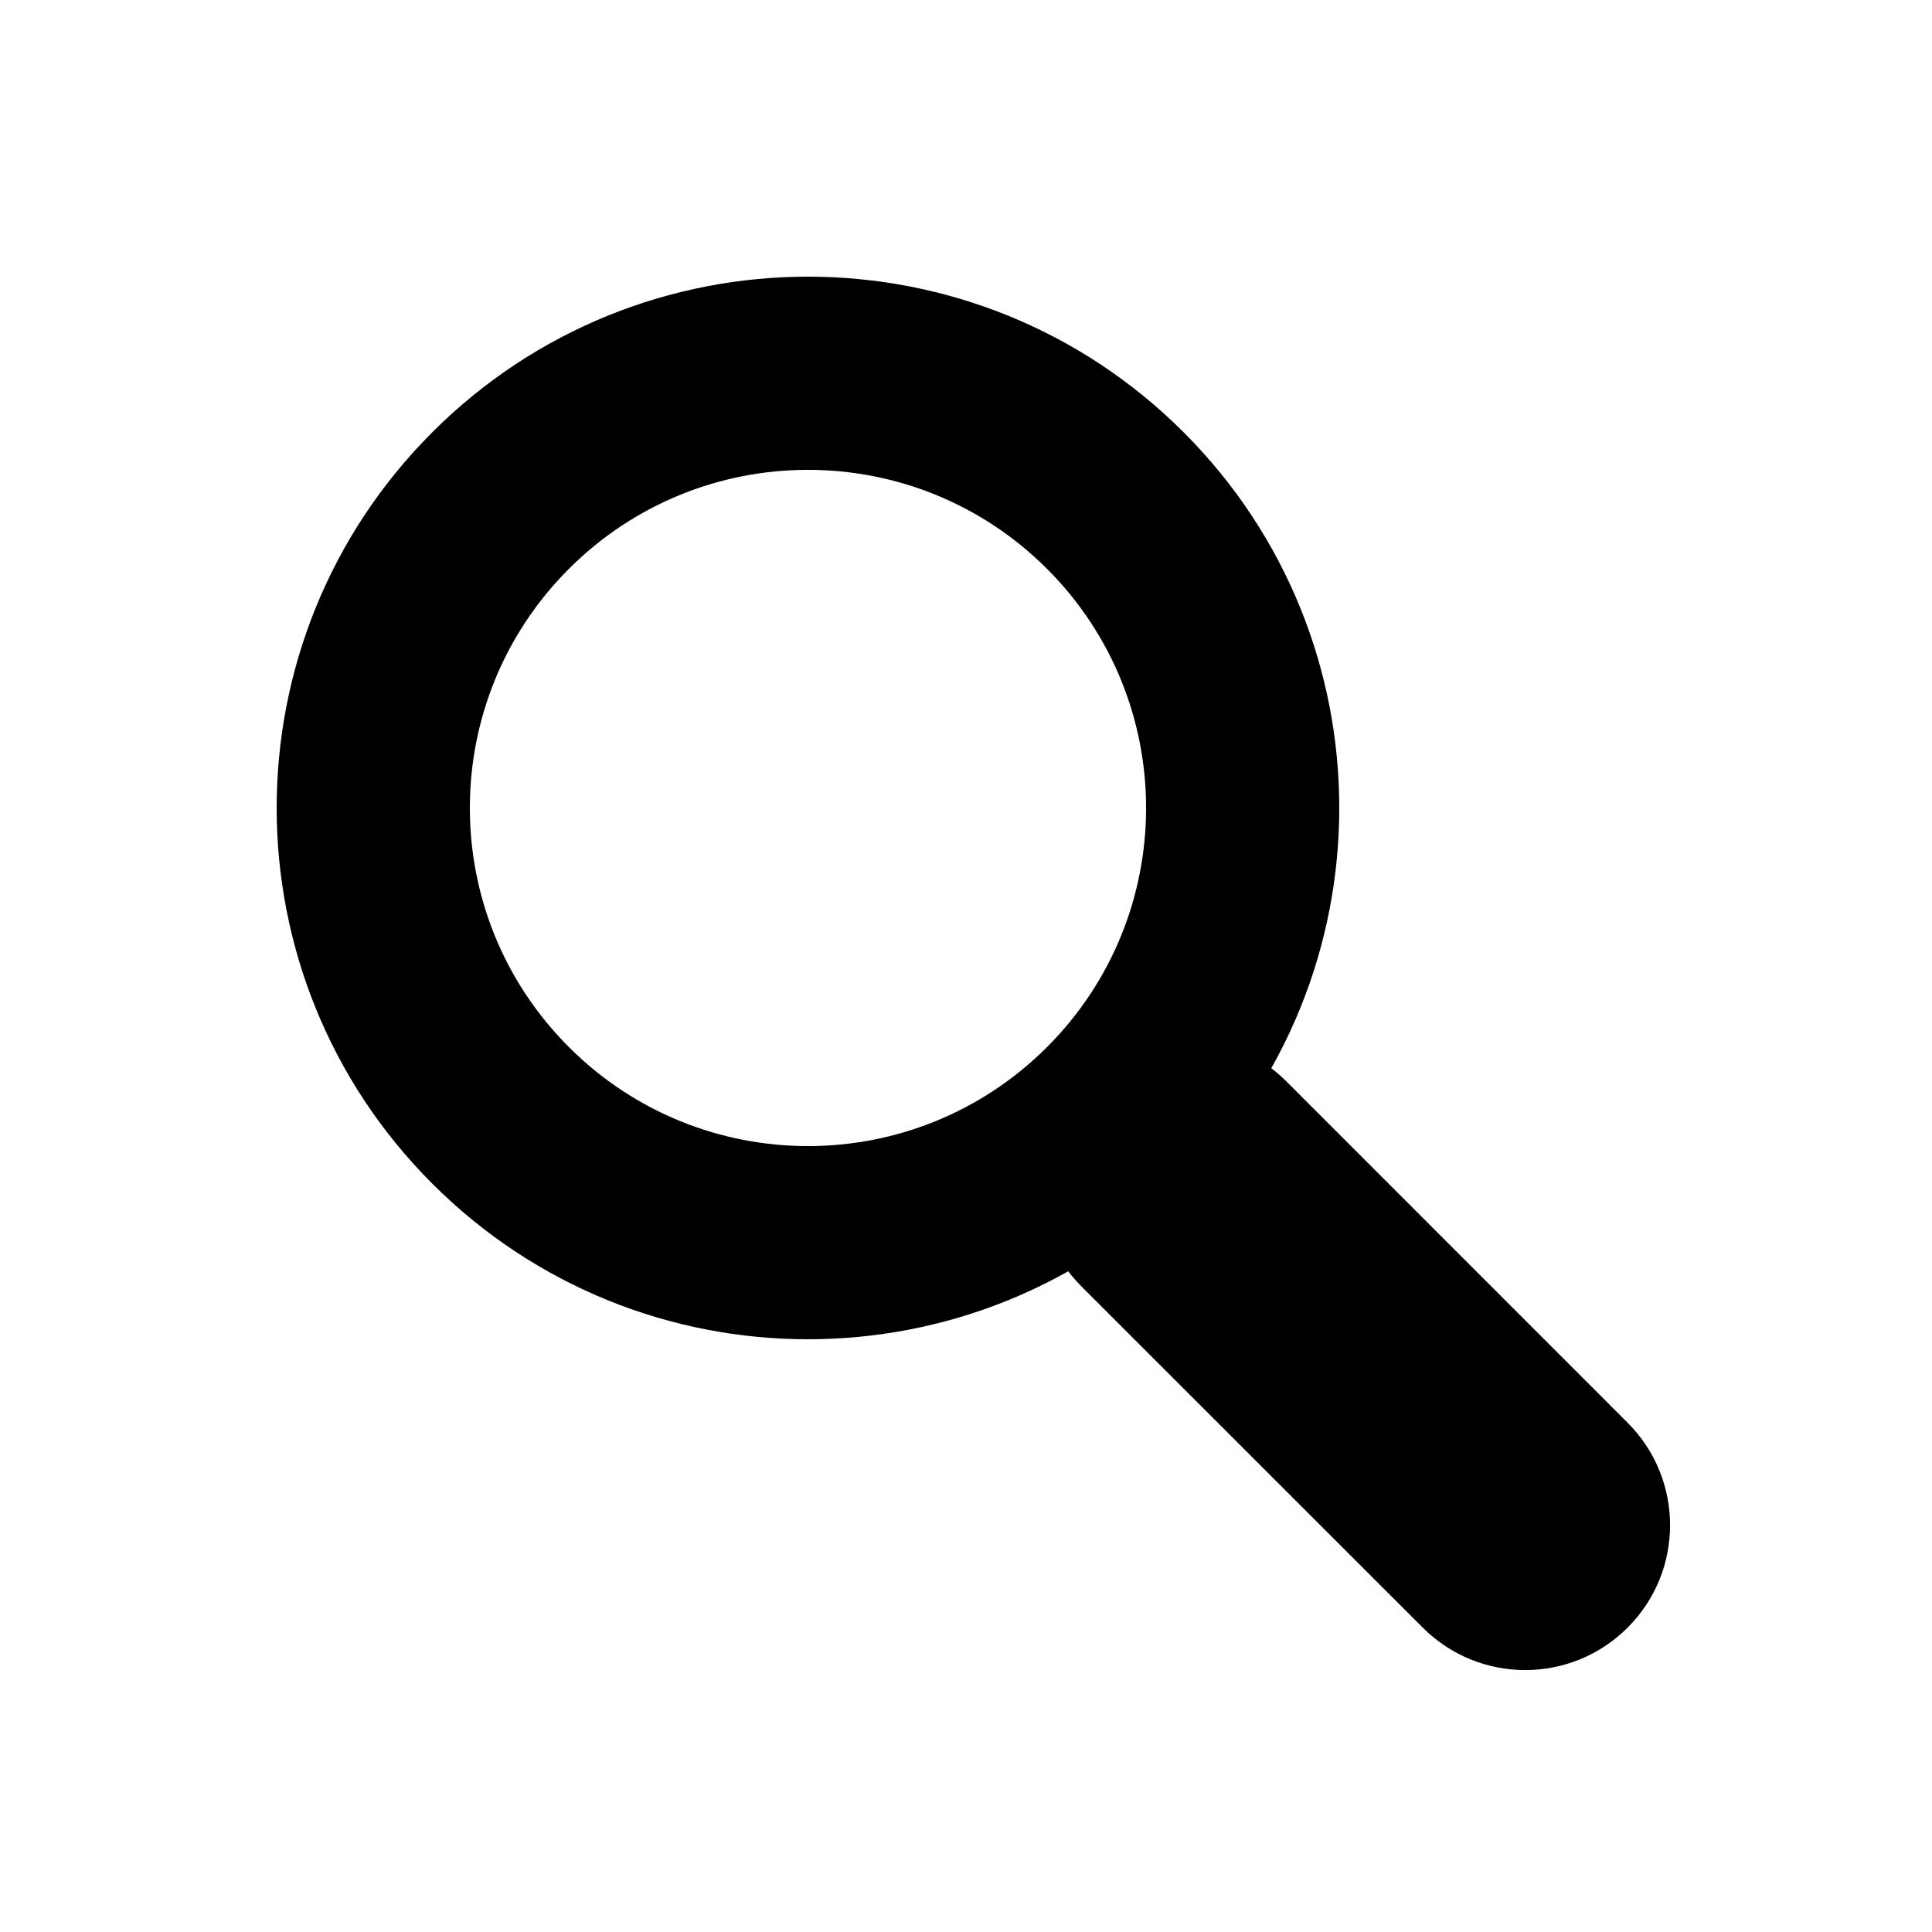
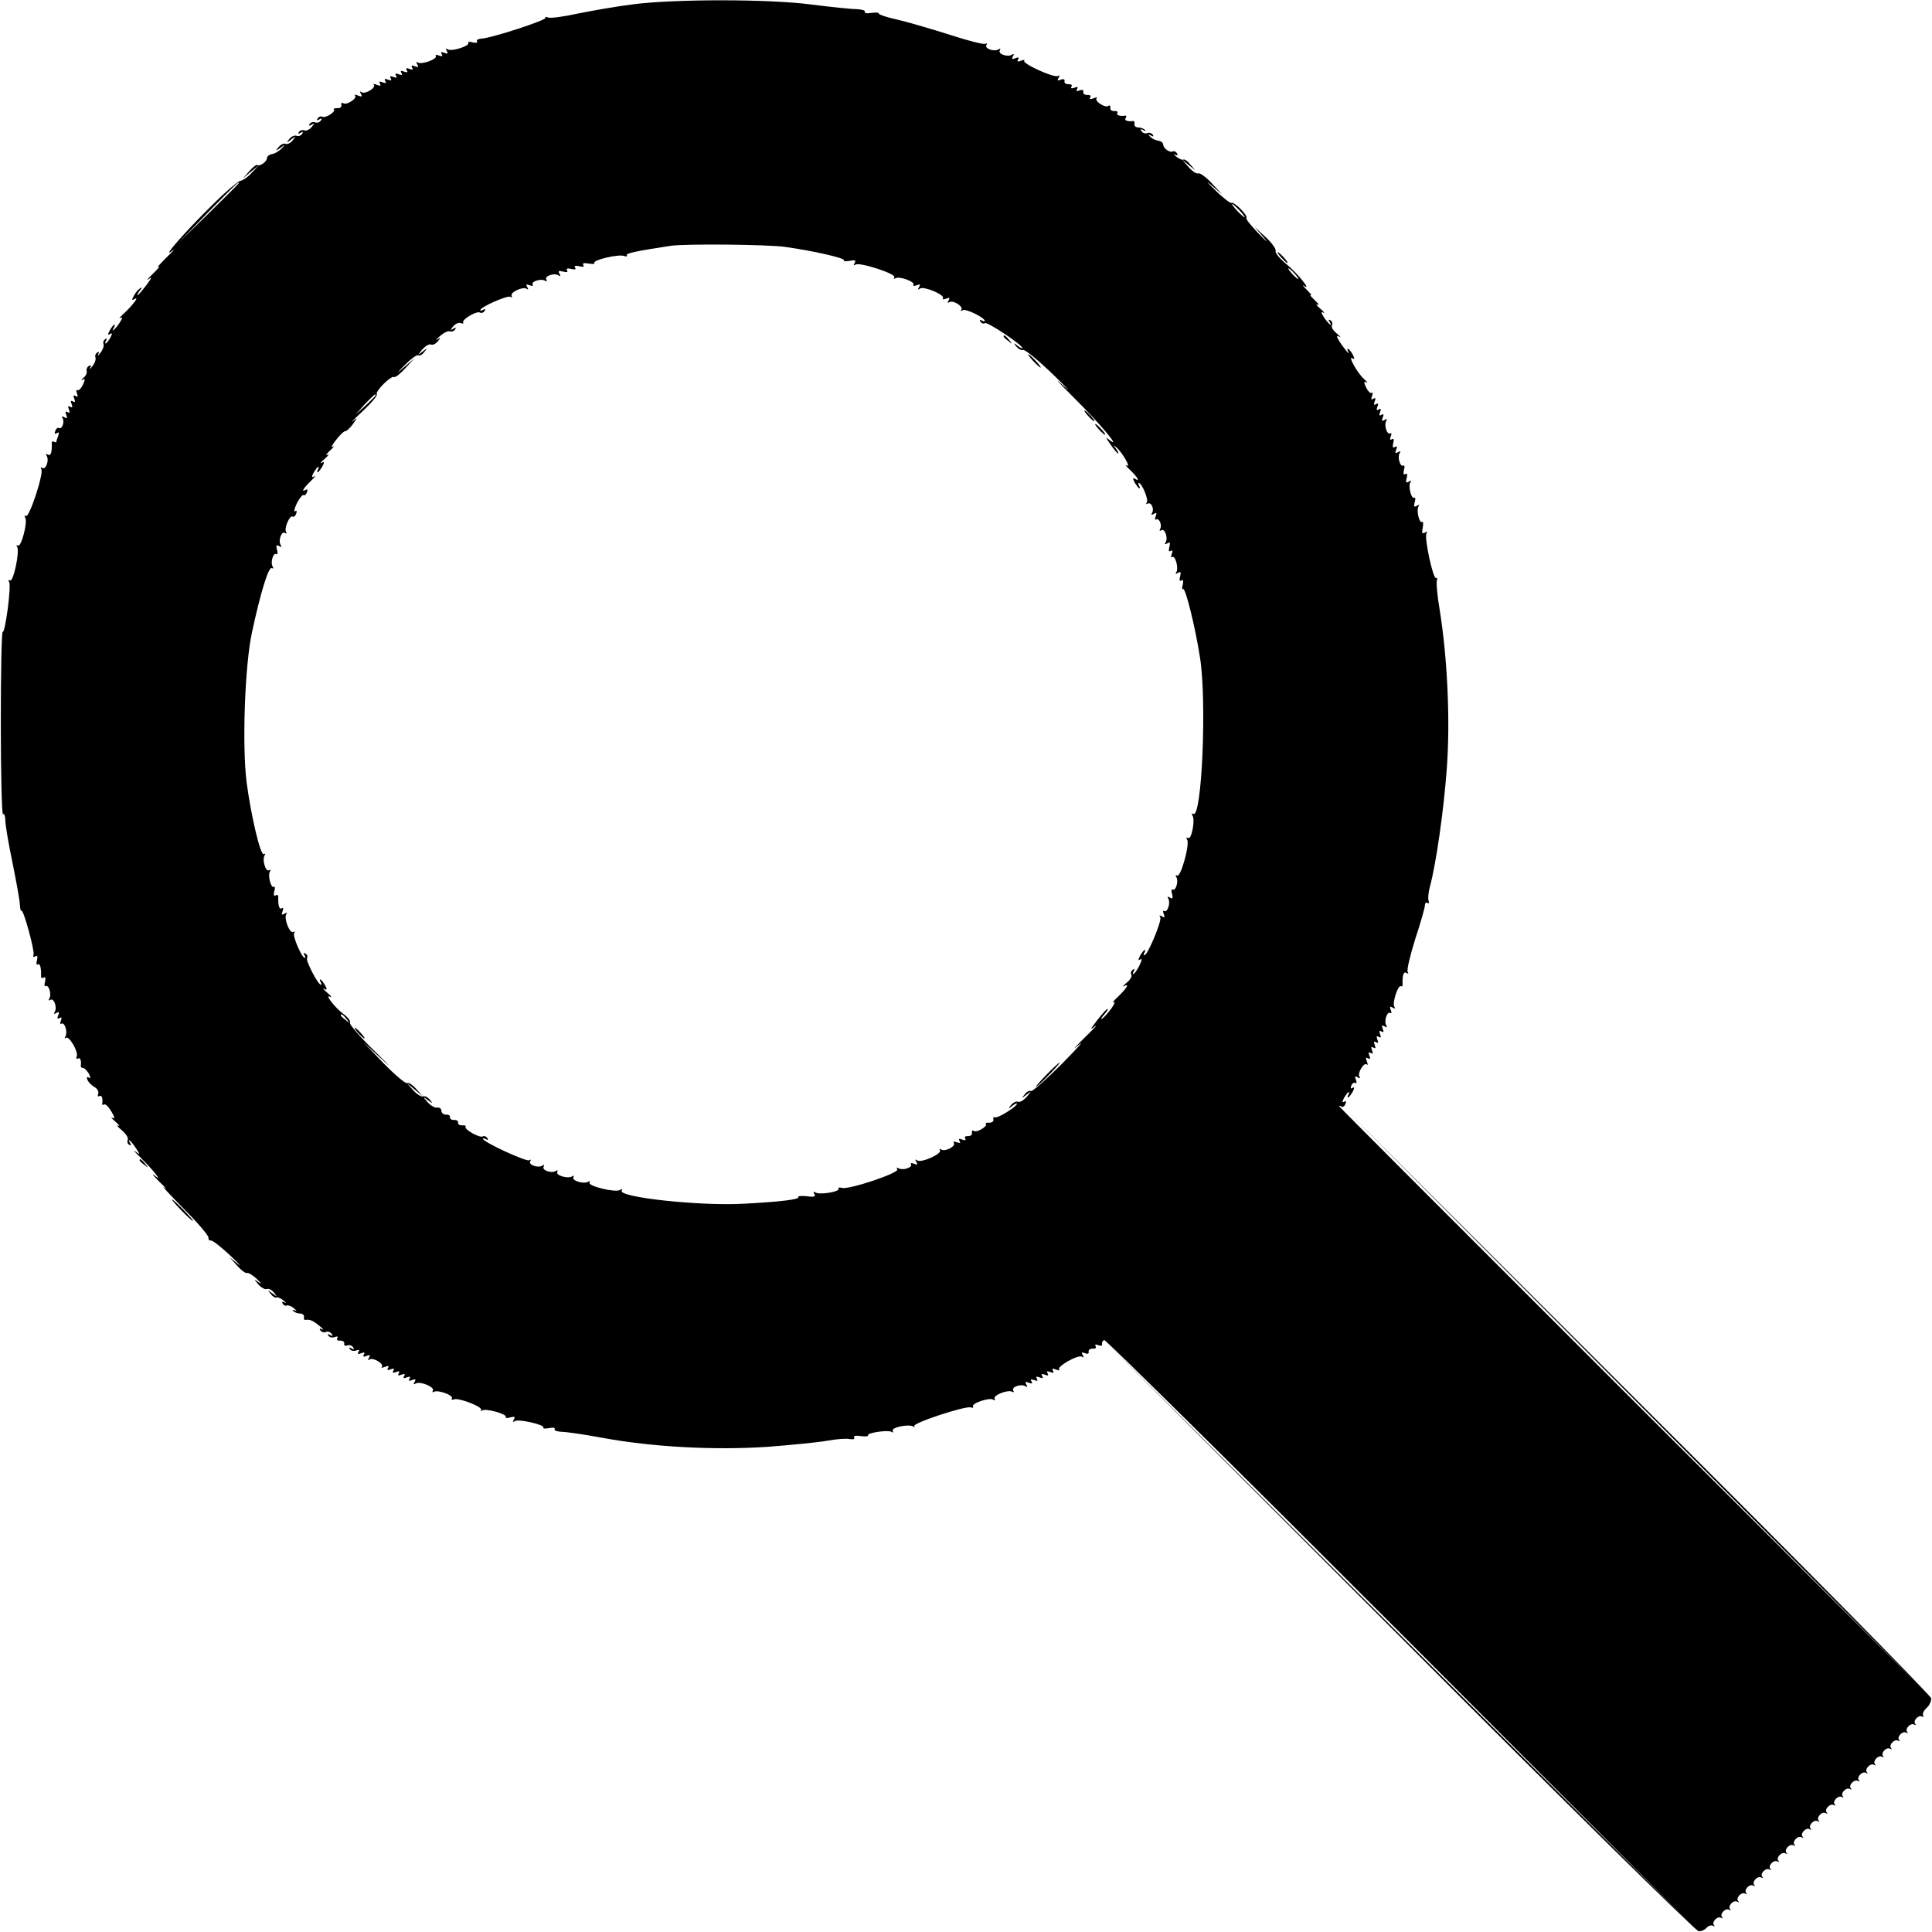
- <svg xmlns="http://www.w3.org/2000/svg" width="800px" height="800px" viewBox="0 0 20 20" fill="none">
-   <path fill-rule="evenodd" clip-rule="evenodd" d="M4.475 4.475C2.327 6.623 2.327 10.105 4.475 12.253C6.623 14.401 10.105 14.401 12.253 12.253C14.401 10.105 14.401 6.623 12.253 4.475C10.105 2.327 6.623 2.327 4.475 4.475ZM10.839 10.839C9.472 12.206 7.256 12.206 5.889 10.839C4.522 9.472 4.522 7.256 5.889 5.889C7.256 4.522 9.472 4.522 10.839 5.889C12.206 7.256 12.206 9.472 10.839 10.839Z" fill="#000000" />
-   <path d="M11.192 13.314C10.607 12.728 10.607 11.778 11.192 11.192C11.778 10.607 12.728 10.607 13.314 11.192L16.849 14.728C17.435 15.314 17.435 16.264 16.849 16.849C16.264 17.435 15.314 17.435 14.728 16.849L11.192 13.314Z" fill="#000000" />
+ <svg xmlns="http://www.w3.org/2000/svg" version="1.0" width="720pt" height="720pt" viewBox="0 0 720 720" preserveAspectRatio="xMidYMid meet">
+   <g transform="translate(0,720) scale(0.1,-0.1)" fill="#000000" stroke="none">
+     <path d="M2360 7184 c-58 -7 -149 -23 -204 -34 -54 -12 -105 -19 -114 -15 -9 3 -13 3 -9 -1 8 -8 -204 -77 -240 -78 -11 -1 -19 -5 -15 -10 3 -5 -5 -7 -16 -4 -12 4 -20 2 -17 -2 7 -11 -62 -33 -76 -24 -8 5 -9 3 -4 -6 6 -10 4 -12 -9 -7 -11 5 -15 3 -10 -5 5 -8 2 -9 -10 -5 -9 4 -15 3 -12 -2 7 -11 -53 -33 -67 -24 -6 4 -7 1 -2 -7 6 -10 4 -12 -9 -7 -11 5 -15 3 -10 -5 5 -8 2 -9 -10 -5 -11 5 -15 3 -10 -5 5 -8 2 -9 -10 -5 -11 5 -15 3 -10 -5 5 -8 2 -9 -10 -5 -11 5 -15 3 -10 -5 5 -8 2 -9 -10 -5 -11 5 -15 3 -10 -5 5 -8 2 -9 -10 -5 -11 5 -15 3 -10 -5 5 -8 2 -9 -10 -5 -11 5 -15 3 -10 -5 5 -8 1 -9 -12 -4 -10 4 -15 4 -11 0 10 -10 -31 -36 -45 -28 -7 5 -8 3 -3 -6 6 -10 4 -12 -11 -6 -10 4 -15 4 -11 0 10 -10 -31 -37 -43 -29 -6 4 -9 1 -8 -7 2 -7 -5 -12 -15 -11 -10 0 -16 -2 -13 -5 9 -8 -32 -34 -43 -27 -5 3 -13 0 -17 -6 -5 -8 -3 -9 6 -4 9 6 11 4 6 -4 -5 -7 -14 -10 -22 -7 -7 3 -16 0 -20 -6 -5 -7 -2 -8 7 -3 12 8 12 6 0 -9 -8 -9 -20 -15 -27 -12 -7 3 -16 0 -20 -6 -5 -7 -2 -8 6 -3 9 6 11 4 6 -4 -5 -7 -14 -10 -21 -7 -8 3 -19 -3 -27 -12 -12 -16 -11 -16 7 -2 19 14 19 14 6 -3 -8 -10 -20 -16 -27 -13 -7 3 -18 -3 -26 -12 -12 -16 -11 -16 7 -3 19 14 19 14 4 -3 -9 -9 -25 -19 -35 -20 -10 -2 -19 -8 -19 -15 0 -13 -26 -32 -36 -26 -3 3 -17 -8 -30 -23 l-24 -27 30 25 30 24 -26 -27 c-14 -16 -33 -29 -43 -31 -9 -1 -58 -43 -107 -92 -97 -95 -191 -203 -148 -169 14 11 5 0 -21 -25 -25 -25 -38 -40 -30 -35 9 6 0 -6 -20 -25 -20 -19 -27 -28 -16 -20 14 10 11 4 -8 -22 -16 -21 -31 -38 -33 -38 -3 0 1 8 8 17 9 11 10 14 2 9 -7 -4 -18 -16 -24 -28 -9 -16 -8 -19 3 -12 19 11 -8 -24 -41 -55 -14 -13 -20 -20 -12 -16 9 5 8 -1 -4 -19 -16 -24 -34 -39 -20 -16 3 6 4 10 1 10 -3 0 -10 -10 -17 -21 -8 -16 -8 -20 1 -14 9 6 9 2 1 -14 -7 -11 -14 -21 -17 -21 -3 0 -2 5 2 12 4 7 3 8 -4 4 -6 -4 -9 -12 -6 -19 2 -7 -3 -21 -12 -32 -8 -11 -12 -14 -8 -6 4 9 3 12 -4 7 -6 -4 -9 -12 -6 -19 2 -7 -3 -21 -12 -32 -8 -11 -12 -14 -8 -6 5 10 3 12 -5 7 -7 -4 -10 -13 -8 -19 2 -7 -3 -18 -12 -25 -9 -8 -10 -11 -3 -7 10 5 10 1 1 -19 -7 -14 -16 -23 -20 -20 -5 3 -6 -3 -2 -12 4 -12 3 -15 -5 -10 -8 5 -10 1 -5 -10 4 -12 3 -15 -5 -10 -8 5 -10 1 -5 -10 4 -12 3 -15 -5 -10 -8 5 -10 1 -5 -10 4 -12 3 -15 -5 -10 -8 5 -10 1 -5 -10 5 -13 3 -15 -7 -9 -8 5 -11 4 -7 -3 9 -13 -2 -44 -13 -37 -4 3 -11 -2 -14 -11 -4 -10 -2 -13 6 -8 8 5 9 2 5 -10 -4 -10 -7 -20 -7 -22 0 -3 -4 -3 -9 0 -5 3 -9 0 -8 -7 1 -34 -4 -48 -15 -41 -7 4 -8 3 -4 -5 10 -16 -3 -53 -16 -45 -7 4 -8 2 -4 -4 10 -16 -45 -182 -57 -175 -6 3 -7 1 -3 -6 10 -16 -15 -112 -27 -104 -6 3 -7 1 -3 -5 10 -17 -14 -133 -27 -125 -6 3 -7 1 -3 -6 9 -14 -15 -192 -24 -186 -4 2 -7 -151 -7 -340 0 -189 4 -342 8 -339 5 3 9 -8 9 -25 0 -16 12 -87 27 -158 14 -70 27 -140 27 -155 1 -14 3 -24 6 -22 7 7 50 -150 45 -164 -3 -8 0 -10 7 -6 7 5 9 0 6 -14 -4 -12 -2 -20 3 -16 8 5 13 -12 12 -43 -1 -7 4 -10 10 -6 6 4 8 -2 5 -15 -4 -12 -2 -20 2 -17 12 7 23 -32 14 -46 -4 -7 -3 -9 4 -5 13 8 26 -29 16 -45 -5 -8 -3 -9 6 -4 10 6 12 4 7 -9 -5 -11 -3 -15 5 -10 8 5 9 2 5 -10 -4 -9 -3 -14 2 -11 12 7 24 -31 15 -47 -4 -7 -4 -10 1 -6 11 11 48 -51 41 -69 -3 -8 -1 -11 4 -8 9 6 14 -8 11 -27 0 -5 3 -8 9 -8 5 0 14 -10 21 -21 7 -15 8 -19 0 -15 -7 5 -9 1 -5 -9 4 -8 15 -20 26 -26 11 -6 17 -17 14 -25 -3 -9 -1 -12 4 -9 9 6 14 -8 11 -28 -1 -5 2 -6 7 -3 5 3 17 -9 27 -26 13 -22 14 -29 4 -24 -8 4 -3 -2 11 -14 14 -12 18 -19 10 -15 -8 4 -2 -4 14 -17 16 -14 26 -30 22 -36 -3 -6 -1 -14 5 -18 8 -4 9 -3 5 4 -15 25 3 10 20 -16 17 -26 17 -27 -2 -13 -10 8 -3 -1 17 -20 19 -19 44 -45 55 -59 19 -25 19 -25 -1 -10 -12 8 -2 -3 20 -25 23 -22 30 -31 16 -20 -13 11 19 -24 72 -78 53 -53 96 -103 94 -110 -1 -6 3 -11 9 -10 6 1 38 -24 71 -55 33 -31 46 -46 29 -32 l-31 25 29 -32 c16 -18 33 -30 37 -27 4 2 21 -8 37 -23 15 -15 19 -21 8 -13 -21 15 -21 15 -3 -7 11 -12 24 -19 31 -17 7 3 19 -3 27 -13 13 -17 13 -17 -6 -3 -19 14 -19 14 -6 -2 7 -10 17 -16 21 -13 4 2 16 -3 26 -11 10 -9 13 -12 5 -8 -9 5 -12 3 -7 -5 4 -6 11 -9 15 -6 5 2 17 -3 27 -11 10 -9 12 -12 4 -8 -9 4 -12 3 -7 -2 5 -5 16 -9 25 -9 9 0 16 -6 15 -12 -2 -7 0 -12 5 -12 16 3 28 -2 52 -22 14 -11 19 -17 11 -13 -9 4 -12 3 -7 -4 4 -6 13 -9 20 -6 8 3 17 0 22 -7 5 -8 3 -10 -6 -4 -8 5 -11 4 -6 -3 4 -6 14 -8 23 -5 10 4 14 2 10 -4 -4 -6 1 -10 11 -9 9 0 16 -4 15 -11 -2 -7 3 -10 11 -7 8 3 17 0 22 -7 5 -8 3 -10 -6 -4 -8 5 -11 4 -6 -3 4 -6 14 -8 23 -5 11 4 14 3 9 -5 -5 -8 -1 -10 10 -5 12 4 15 3 10 -5 -5 -8 -1 -10 10 -5 13 5 15 3 9 -7 -5 -9 -4 -11 3 -6 14 8 55 -18 45 -28 -4 -4 1 -4 11 0 13 5 17 4 12 -4 -5 -8 -1 -10 10 -5 12 4 15 3 10 -5 -5 -8 -1 -10 10 -5 12 4 15 3 10 -5 -5 -8 -1 -10 10 -5 12 4 15 3 10 -5 -5 -8 -1 -10 10 -5 12 4 15 3 10 -5 -5 -8 -1 -10 10 -5 13 5 15 3 9 -7 -5 -9 -4 -11 4 -6 16 10 73 -13 64 -27 -3 -5 -1 -7 4 -4 14 9 74 -13 67 -24 -3 -5 1 -7 8 -4 18 7 110 -29 101 -40 -5 -4 -2 -5 4 -1 15 8 94 -14 88 -25 -3 -4 5 -5 17 -1 16 4 19 2 13 -8 -5 -9 -4 -11 4 -6 14 9 112 -14 106 -24 -3 -4 7 -5 22 -2 14 3 23 1 20 -4 -3 -5 9 -9 26 -10 18 0 85 -10 150 -22 189 -35 420 -47 616 -34 91 7 193 17 225 23 33 6 70 9 82 6 14 -2 21 0 17 6 -3 6 6 8 25 5 17 -2 29 -1 27 3 -6 9 74 21 87 13 6 -4 8 -3 5 3 -8 13 58 27 76 17 6 -4 8 -3 4 1 -9 11 192 77 211 70 7 -3 11 -1 8 3 -7 12 61 35 75 26 7 -4 9 -3 6 3 -8 13 50 36 66 26 5 -3 7 -1 3 5 -8 13 29 26 45 16 8 -5 9 -3 4 6 -6 10 -4 12 9 7 11 -5 15 -3 10 5 -5 8 -2 9 10 5 11 -5 15 -3 10 5 -5 8 -2 9 10 5 11 -5 15 -3 10 5 -5 8 -2 9 10 5 11 -5 15 -3 10 5 -5 8 -2 9 10 5 11 -5 15 -3 10 5 -5 8 -1 9 12 4 10 -4 15 -4 11 0 -10 11 71 57 85 48 7 -5 8 -3 3 6 -6 10 -4 12 8 7 10 -4 16 -2 14 6 -1 7 6 11 15 11 10 -1 15 3 11 9 -4 6 0 8 10 4 10 -4 16 -2 14 5 -1 6 3 12 8 14 6 2 505 -492 1110 -1098 l1100 -1103 -1105 1100 -1105 1100 1098 -1100 c622 -624 1106 -1101 1117 -1102 10 -1 24 5 30 13 7 7 17 11 24 7 6 -3 8 -3 4 2 -11 11 12 36 26 28 6 -3 8 -3 4 2 -11 11 12 36 26 28 6 -3 8 -3 4 2 -11 11 12 36 26 28 6 -3 8 -3 4 2 -11 11 12 36 26 28 6 -3 8 -3 4 2 -11 11 12 36 26 28 6 -3 8 -3 4 2 -11 11 12 36 26 28 6 -3 8 -3 4 2 -11 11 12 36 26 28 6 -3 8 -3 4 2 -11 11 12 36 26 28 6 -3 8 -3 4 2 -11 11 12 36 26 28 6 -3 8 -3 4 2 -11 11 12 36 26 28 6 -3 8 -3 4 2 -11 11 12 36 26 28 6 -3 8 -3 4 2 -11 11 12 36 26 28 6 -3 8 -3 4 2 -11 11 12 36 26 28 6 -3 8 -3 4 2 -11 11 12 36 26 28 6 -3 8 -3 4 2 -11 11 12 36 26 28 6 -3 8 -3 4 2 -11 11 12 36 26 28 6 -3 8 -3 4 2 -11 11 12 36 26 28 6 -3 8 -3 4 2 -11 11 12 36 26 28 6 -3 8 -3 4 2 -11 11 12 36 26 28 6 -3 8 -3 4 2 -11 11 12 36 26 28 6 -3 8 -3 4 2 -11 11 12 36 26 28 6 -3 8 -3 4 2 -11 11 12 36 26 28 6 -3 8 -3 4 2 -11 11 12 36 26 28 6 -3 8 -3 4 2 -11 11 12 36 26 28 6 -3 8 -3 4 2 -11 11 12 36 26 28 6 -3 8 -3 4 2 -11 11 12 36 25 28 5 -3 7 -1 4 4 -4 6 2 18 13 28 10 9 18 25 17 36 -1 10 -488 504 -1097 1111 l-1095 1093 1095 -1100 1095 -1100 -1103 1100 c-606 605 -1102 1101 -1102 1103 0 2 4 1 9 -2 5 -3 12 1 15 10 4 9 2 13 -5 8 -8 -4 -7 0 0 15 7 11 14 21 17 21 3 0 2 -5 -1 -10 -3 -5 -4 -10 -1 -10 3 0 10 10 17 21 7 15 8 19 0 15 -7 -5 -9 -1 -5 8 3 9 10 13 15 10 5 -3 6 3 2 12 -5 13 -3 15 7 9 9 -5 11 -4 6 3 -8 14 18 55 28 45 4 -4 4 1 0 11 -5 13 -4 17 4 12 8 -5 10 -1 5 10 -4 12 -3 15 5 10 8 -5 10 -1 5 10 -4 12 -3 15 5 10 8 -5 10 -1 5 10 -4 12 -3 15 5 10 8 -5 10 -1 5 10 -4 12 -3 15 5 10 8 -5 10 -1 5 10 -4 12 -3 15 5 10 8 -5 10 -1 5 10 -5 13 -3 15 7 9 9 -5 11 -4 6 4 -9 15 3 53 15 46 5 -3 6 2 2 11 -5 13 -3 15 7 9 9 -5 11 -4 6 4 -8 13 14 82 25 76 4 -3 7 1 6 8 -1 34 4 48 15 41 7 -4 8 -3 4 4 -4 7 9 61 28 122 20 60 36 117 36 125 0 9 4 13 10 10 5 -3 7 0 4 8 -3 8 -1 32 5 53 23 85 52 288 63 443 13 178 2 411 -27 590 -9 52 -13 101 -10 108 2 8 1 12 -3 9 -11 -7 -45 151 -36 166 5 7 3 8 -6 3 -10 -6 -12 -1 -8 18 3 15 2 24 -2 22 -11 -7 -22 43 -14 57 5 7 2 8 -6 3 -10 -6 -12 -3 -8 13 4 12 3 20 -2 17 -10 -6 -23 43 -14 57 5 7 2 8 -6 3 -10 -6 -12 -3 -8 13 4 14 2 20 -5 15 -6 -4 -8 2 -5 15 4 12 2 20 -2 17 -12 -7 -23 32 -14 46 5 8 3 9 -6 4 -10 -6 -12 -4 -7 9 5 11 3 15 -5 10 -7 -5 -9 0 -6 14 4 14 2 20 -5 15 -7 -4 -8 0 -4 11 4 9 3 14 -2 11 -12 -7 -24 31 -15 46 5 8 3 9 -6 4 -10 -6 -12 -4 -7 9 5 11 3 15 -5 10 -8 -5 -9 -2 -5 10 5 11 3 15 -5 10 -8 -5 -9 -2 -5 10 5 11 3 15 -5 10 -8 -5 -9 -2 -5 10 5 11 3 15 -5 10 -8 -5 -9 -2 -5 10 4 9 3 15 -2 12 -4 -3 -13 6 -20 20 -9 20 -9 24 1 19 7 -4 3 2 -8 12 -24 20 -63 90 -44 78 9 -6 9 -2 1 14 -12 22 -27 30 -16 9 10 -19 -25 24 -37 46 -8 14 -7 17 4 11 7 -4 2 2 -11 13 -13 10 -21 24 -17 30 3 6 1 14 -5 18 -8 4 -9 3 -5 -4 15 -24 -2 -11 -19 14 -12 18 -13 24 -4 19 8 -4 3 3 -11 15 -14 12 -18 19 -10 15 8 -4 4 3 -10 16 -14 13 -21 22 -15 19 6 -3 -1 6 -15 20 -14 14 -19 21 -11 15 32 -22 -22 45 -65 81 -25 20 -43 42 -40 49 2 7 -14 30 -37 51 l-42 39 35 -41 c19 -22 11 -16 -18 14 -29 30 -51 57 -47 60 7 8 -46 62 -56 56 -4 -2 -32 19 -61 48 -30 29 -36 37 -14 18 l41 -35 -39 42 c-21 23 -44 39 -50 37 -7 -3 -23 8 -36 23 l-25 28 25 -20 25 -20 -19 22 c-10 13 -22 21 -26 18 -4 -2 -16 3 -26 11 -10 9 -13 12 -5 8 9 -5 12 -3 7 5 -4 6 -11 9 -15 7 -10 -7 -36 11 -36 25 0 7 -8 13 -19 15 -10 1 -24 8 -30 15 -8 9 -8 10 3 4 9 -5 12 -4 7 3 -4 6 -13 9 -20 6 -8 -3 -17 0 -22 7 -5 8 -3 10 7 4 8 -5 11 -4 6 1 -5 5 -16 9 -25 9 -9 0 -16 6 -14 13 1 6 -1 11 -5 11 -21 -3 -34 2 -28 11 4 6 3 10 -2 9 -19 -3 -34 2 -29 10 3 5 -2 8 -12 7 -9 0 -16 5 -14 12 1 8 -2 11 -8 7 -12 -8 -53 19 -43 29 4 4 -1 4 -11 0 -13 -5 -17 -4 -13 3 4 6 -1 10 -11 9 -9 0 -16 4 -15 11 2 8 -4 10 -14 6 -11 -4 -14 -3 -9 5 5 8 1 10 -10 5 -11 -4 -15 -2 -11 4 4 6 -1 10 -11 9 -9 0 -16 4 -15 11 2 8 -4 10 -14 6 -12 -5 -14 -3 -8 7 5 8 4 11 -2 7 -14 -9 -136 47 -126 57 4 4 -1 4 -11 0 -13 -5 -17 -4 -12 4 5 8 1 10 -10 5 -13 -5 -15 -3 -9 7 5 9 4 11 -4 6 -16 -10 -53 3 -45 16 4 7 2 8 -5 4 -16 -10 -53 3 -45 16 4 6 2 8 -3 5 -6 -4 -64 11 -129 32 -66 21 -154 47 -196 57 -42 9 -75 20 -73 24 2 3 -10 4 -27 2 -17 -3 -28 -1 -25 4 3 5 -11 9 -31 10 -21 0 -95 8 -167 17 -158 21 -510 21 -665 1z m-1470 -667 c0 -1 -51 -52 -112 -112 l-113 -110 110 113 c102 104 115 117 115 109z m3730 -102 c13 -14 21 -25 18 -25 -2 0 -15 11 -28 25 -13 14 -21 25 -18 25 2 0 15 -11 28 -25z m-1695 -135 c107 -15 225 -42 220 -50 -2 -4 7 -5 22 -2 19 4 24 2 18 -8 -5 -9 -4 -11 3 -6 16 10 153 -35 145 -47 -3 -6 -1 -7 4 -4 14 9 74 -13 67 -24 -3 -5 3 -6 12 -2 13 5 15 3 9 -7 -6 -9 -4 -11 4 -5 15 9 93 -24 85 -36 -3 -5 3 -6 12 -2 13 5 15 3 9 -7 -5 -9 -4 -11 3 -6 15 9 55 -18 44 -29 -4 -5 -1 -5 6 -1 11 7 82 -28 82 -40 0 -3 -5 -2 -12 2 -7 4 -8 3 -4 -5 4 -6 12 -9 17 -5 9 5 139 -81 139 -93 0 -3 -8 1 -17 8 -16 13 -17 12 -5 -3 8 -9 19 -15 25 -12 7 2 58 -40 113 -93 55 -54 71 -71 34 -38 -36 33 -18 13 40 -45 99 -98 182 -197 135 -160 -16 13 -15 10 4 -17 12 -18 25 -33 28 -33 3 0 -1 8 -8 18 -12 15 -12 15 1 5 21 -17 57 -78 39 -68 -8 5 -2 -3 14 -18 27 -26 37 -44 16 -31 -8 4 -8 0 0 -15 7 -11 14 -21 17 -21 3 0 2 5 -1 10 -3 6 -4 10 -1 10 11 0 37 -61 30 -72 -4 -6 -3 -8 3 -5 13 8 26 -20 16 -35 -4 -7 -1 -8 7 -3 10 6 12 4 7 -9 -4 -9 -3 -15 2 -12 11 7 23 -22 14 -36 -3 -6 -1 -8 5 -4 13 8 26 -29 16 -45 -5 -8 -3 -9 6 -4 10 6 12 3 8 -13 -4 -14 -2 -20 5 -15 7 4 8 0 4 -11 -4 -9 -3 -15 2 -12 11 7 24 -41 15 -56 -5 -7 -2 -8 6 -3 10 6 12 3 8 -13 -4 -14 -2 -20 5 -15 6 4 8 -2 5 -15 -4 -12 -3 -20 1 -17 9 5 45 -140 63 -255 26 -161 7 -603 -25 -583 -6 3 -7 1 -3 -6 11 -17 -4 -92 -16 -84 -7 4 -8 1 -4 -6 11 -17 -24 -142 -37 -134 -6 3 -7 1 -3 -6 9 -14 -2 -53 -14 -46 -4 3 -6 -5 -2 -17 4 -16 2 -19 -8 -13 -9 5 -11 4 -6 -4 9 -15 -3 -53 -15 -46 -5 3 -6 -2 -2 -11 5 -13 3 -15 -7 -9 -9 5 -11 4 -6 -4 7 -11 -47 -141 -59 -141 -3 0 -3 5 0 10 3 5 4 10 1 10 -3 0 -10 -10 -17 -21 -8 -16 -8 -20 1 -14 7 4 5 -6 -4 -24 -9 -17 -19 -31 -22 -31 -3 0 -2 5 2 12 4 7 3 8 -5 4 -6 -4 -8 -12 -5 -18 4 -6 -4 -20 -17 -30 -13 -11 -18 -17 -11 -13 22 11 13 -6 -20 -38 -18 -17 -26 -27 -19 -22 8 5 5 -6 -7 -23 -13 -17 -28 -35 -35 -38 -7 -4 -3 2 7 14 11 12 17 22 13 22 -3 0 -20 -19 -38 -42 -27 -35 -28 -39 -9 -23 14 10 -5 -10 -41 -45 -36 -36 -45 -47 -20 -25 25 21 -2 -9 -61 -69 -59 -59 -111 -105 -116 -102 -5 3 -16 -2 -23 -12 -13 -16 -12 -16 6 -2 20 15 20 15 1 -8 -11 -12 -25 -21 -32 -18 -7 3 -18 -3 -26 -12 -12 -15 -11 -16 5 -3 9 7 17 11 17 8 0 -11 -73 -56 -82 -51 -5 3 -7 0 -6 -8 2 -7 -5 -12 -15 -12 -10 1 -16 -1 -13 -4 9 -8 -33 -34 -44 -27 -6 4 -9 1 -8 -7 2 -7 -5 -12 -14 -12 -10 1 -15 -3 -11 -9 4 -6 0 -8 -11 -4 -11 5 -15 3 -10 -5 5 -8 2 -9 -10 -5 -10 4 -15 3 -11 -3 7 -12 -32 -33 -47 -24 -6 4 -8 3 -5 -3 8 -13 -68 -47 -84 -38 -8 6 -10 4 -4 -5 6 -10 4 -12 -9 -7 -9 4 -14 3 -11 -2 7 -12 -31 -24 -46 -15 -7 4 -9 3 -5 -4 8 -13 -179 -76 -206 -69 -10 3 -16 1 -13 -3 7 -11 -71 -24 -86 -14 -8 5 -9 3 -4 -6 6 -9 -1 -12 -28 -8 -20 2 -34 1 -32 -3 6 -9 -69 -18 -205 -25 -161 -9 -468 24 -453 49 4 6 1 7 -7 2 -17 -10 -121 15 -113 28 3 6 1 7 -5 3 -16 -10 -63 4 -55 17 3 6 1 7 -5 3 -16 -10 -63 4 -55 17 3 6 1 7 -6 3 -16 -10 -53 3 -45 16 4 7 2 8 -5 4 -16 -10 -53 3 -45 16 4 7 2 8 -4 4 -11 -6 -172 68 -172 80 0 3 5 2 12 -2 7 -4 8 -3 4 5 -4 6 -12 9 -17 6 -11 -7 -70 26 -64 36 3 4 -3 6 -13 5 -9 0 -16 4 -15 10 1 7 -5 11 -15 10 -9 0 -16 4 -15 10 1 7 -5 11 -15 10 -9 0 -17 6 -17 14 0 8 -7 14 -16 12 -9 -1 -24 8 -35 20 -19 22 -19 23 1 8 18 -14 19 -14 7 2 -8 9 -19 15 -26 12 -6 -2 -23 8 -36 23 l-25 28 30 -25 30 -25 -24 27 c-13 15 -28 25 -35 22 -6 -2 -45 31 -86 73 l-75 78 71 -65 c39 -36 26 -22 -29 32 -55 53 -96 101 -93 107 4 5 -7 20 -24 32 -33 25 -73 77 -49 64 8 -4 3 3 -11 15 -14 12 -19 19 -12 15 11 -6 12 -3 3 14 -7 11 -14 21 -17 21 -3 0 -2 -4 1 -10 3 -5 4 -10 1 -10 -11 0 -57 90 -52 99 4 5 1 13 -5 17 -8 4 -9 3 -5 -4 4 -7 5 -12 2 -12 -11 0 -46 81 -40 92 4 6 3 8 -3 5 -13 -8 -36 50 -26 66 4 6 1 7 -7 2 -10 -6 -12 -4 -7 9 4 10 3 15 -3 11 -9 -6 -14 10 -13 42 1 7 -4 10 -10 6 -6 -4 -8 2 -5 15 4 12 3 20 -2 17 -10 -6 -23 43 -14 57 4 6 3 8 -3 5 -13 -8 -27 39 -17 55 4 6 3 8 -3 5 -12 -7 -47 140 -64 268 -17 133 -7 434 20 558 31 145 62 247 74 240 6 -3 7 -1 3 6 -9 14 2 53 14 46 4 -3 6 5 2 17 -4 16 -2 19 8 13 9 -5 11 -4 6 4 -10 16 3 53 16 45 6 -4 8 -2 4 4 -8 13 14 63 24 57 5 -3 11 2 14 11 3 9 2 12 -4 9 -6 -4 -3 9 6 29 10 19 21 33 25 31 4 -3 10 2 13 11 3 8 2 12 -4 9 -20 -12 -9 6 18 32 15 15 21 23 14 18 -11 -6 -12 -3 -3 14 7 11 14 21 17 21 3 0 2 -4 -1 -10 -3 -5 -4 -10 -1 -10 3 0 10 10 17 21 9 17 8 20 -3 14 -7 -4 -2 3 12 15 14 12 18 19 10 15 -8 -4 -4 3 10 16 14 13 19 20 10 14 -8 -5 -3 6 12 25 15 19 30 34 35 33 4 0 17 11 27 25 19 27 19 27 0 12 -11 -8 7 9 38 38 32 30 56 58 52 63 -6 11 54 71 65 64 5 -2 23 12 42 33 l34 37 -35 -30 c-35 -30 -35 -29 2 8 21 21 42 36 47 33 5 -3 15 2 22 12 13 16 12 16 -6 2 -20 -15 -20 -15 -1 8 11 12 25 21 32 18 7 -3 18 3 26 12 11 15 11 16 -2 7 -9 -5 -4 0 10 13 14 12 30 20 37 17 7 -2 15 1 19 7 5 7 2 8 -7 3 -12 -8 -12 -6 0 9 8 9 20 15 28 12 8 -3 12 -2 9 2 -6 11 51 45 63 37 5 -3 13 0 17 6 4 8 3 9 -4 5 -7 -4 -12 -5 -12 -2 0 12 101 56 112 50 6 -4 8 -3 5 3 -8 13 41 36 55 27 7 -5 8 -2 3 6 -6 10 -4 12 9 7 9 -4 14 -3 11 2 -7 12 31 24 46 15 7 -4 9 -3 5 4 -8 13 29 26 45 16 8 -5 9 -3 4 6 -6 10 -3 12 13 8 14 -4 20 -2 15 5 -4 6 2 8 15 5 14 -4 20 -2 15 5 -4 6 2 8 15 5 14 -4 20 -2 16 4 -5 7 2 9 19 6 15 -3 24 -2 22 2 -7 11 91 34 111 26 8 -3 13 -2 10 3 -5 7 39 16 164 35 55 8 359 5 425 -4z m1900 -100 c10 -11 16 -20 13 -20 -3 0 -13 9 -23 20 -10 11 -16 20 -13 20 3 0 13 -9 23 -20z m-3425 -453 c0 -2 -17 -19 -37 -38 l-38 -34 34 38 c33 34 41 42 41 34z m-109 -2324 c13 -16 12 -17 -3 -4 -10 7 -18 15 -18 17 0 8 8 3 21 -13z" />
+     <path d="M3740 5946 c0 -2 8 -10 18 -17 15 -13 16 -12 3 4 -13 16 -21 21 -21 13z" />
+     <path d="M3850 5855 c13 -14 26 -25 28 -25 3 0 -5 11 -18 25 -13 14 -26 25 -28 25 -3 0 5 -11 18 -25z" />
+     <path d="M4055 5650 c10 -11 20 -20 23 -20 3 0 -3 9 -13 20 -10 11 -20 20 -23 20 -3 0 3 -9 13 -20z" />
+     <path d="M4095 5600 c10 -11 20 -20 23 -20 3 0 -3 9 -13 20 -10 11 -20 20 -23 20 -3 0 3 -9 13 -20z" />
+     <path d="M1335 3350 c10 -11 20 -20 23 -20 3 0 -3 9 -13 20 -10 11 -20 20 -23 20 -3 0 3 -9 13 -20z" />
+     <path d="M3900 3195 c-24 -25 -42 -45 -39 -45 3 0 25 20 49 45 24 25 42 45 39 45 -3 0 -25 -20 -49 -45z" />
+     <path d="M4775 6240 c10 -11 20 -20 23 -20 3 0 -3 9 -13 20 -10 11 -20 20 -23 20 -3 0 3 -9 13 -20z" />
+     <path d="M520 2876 c0 -2 8 -10 18 -17 15 -13 16 -12 3 4 -13 16 -21 21 -21 13z" />
+     <path d="M675 2690 c21 -22 41 -40 44 -40 3 0 -13 18 -34 40 -21 22 -41 40 -44 40 -3 0 13 -18 34 -40z" />
+   </g>
</svg>
